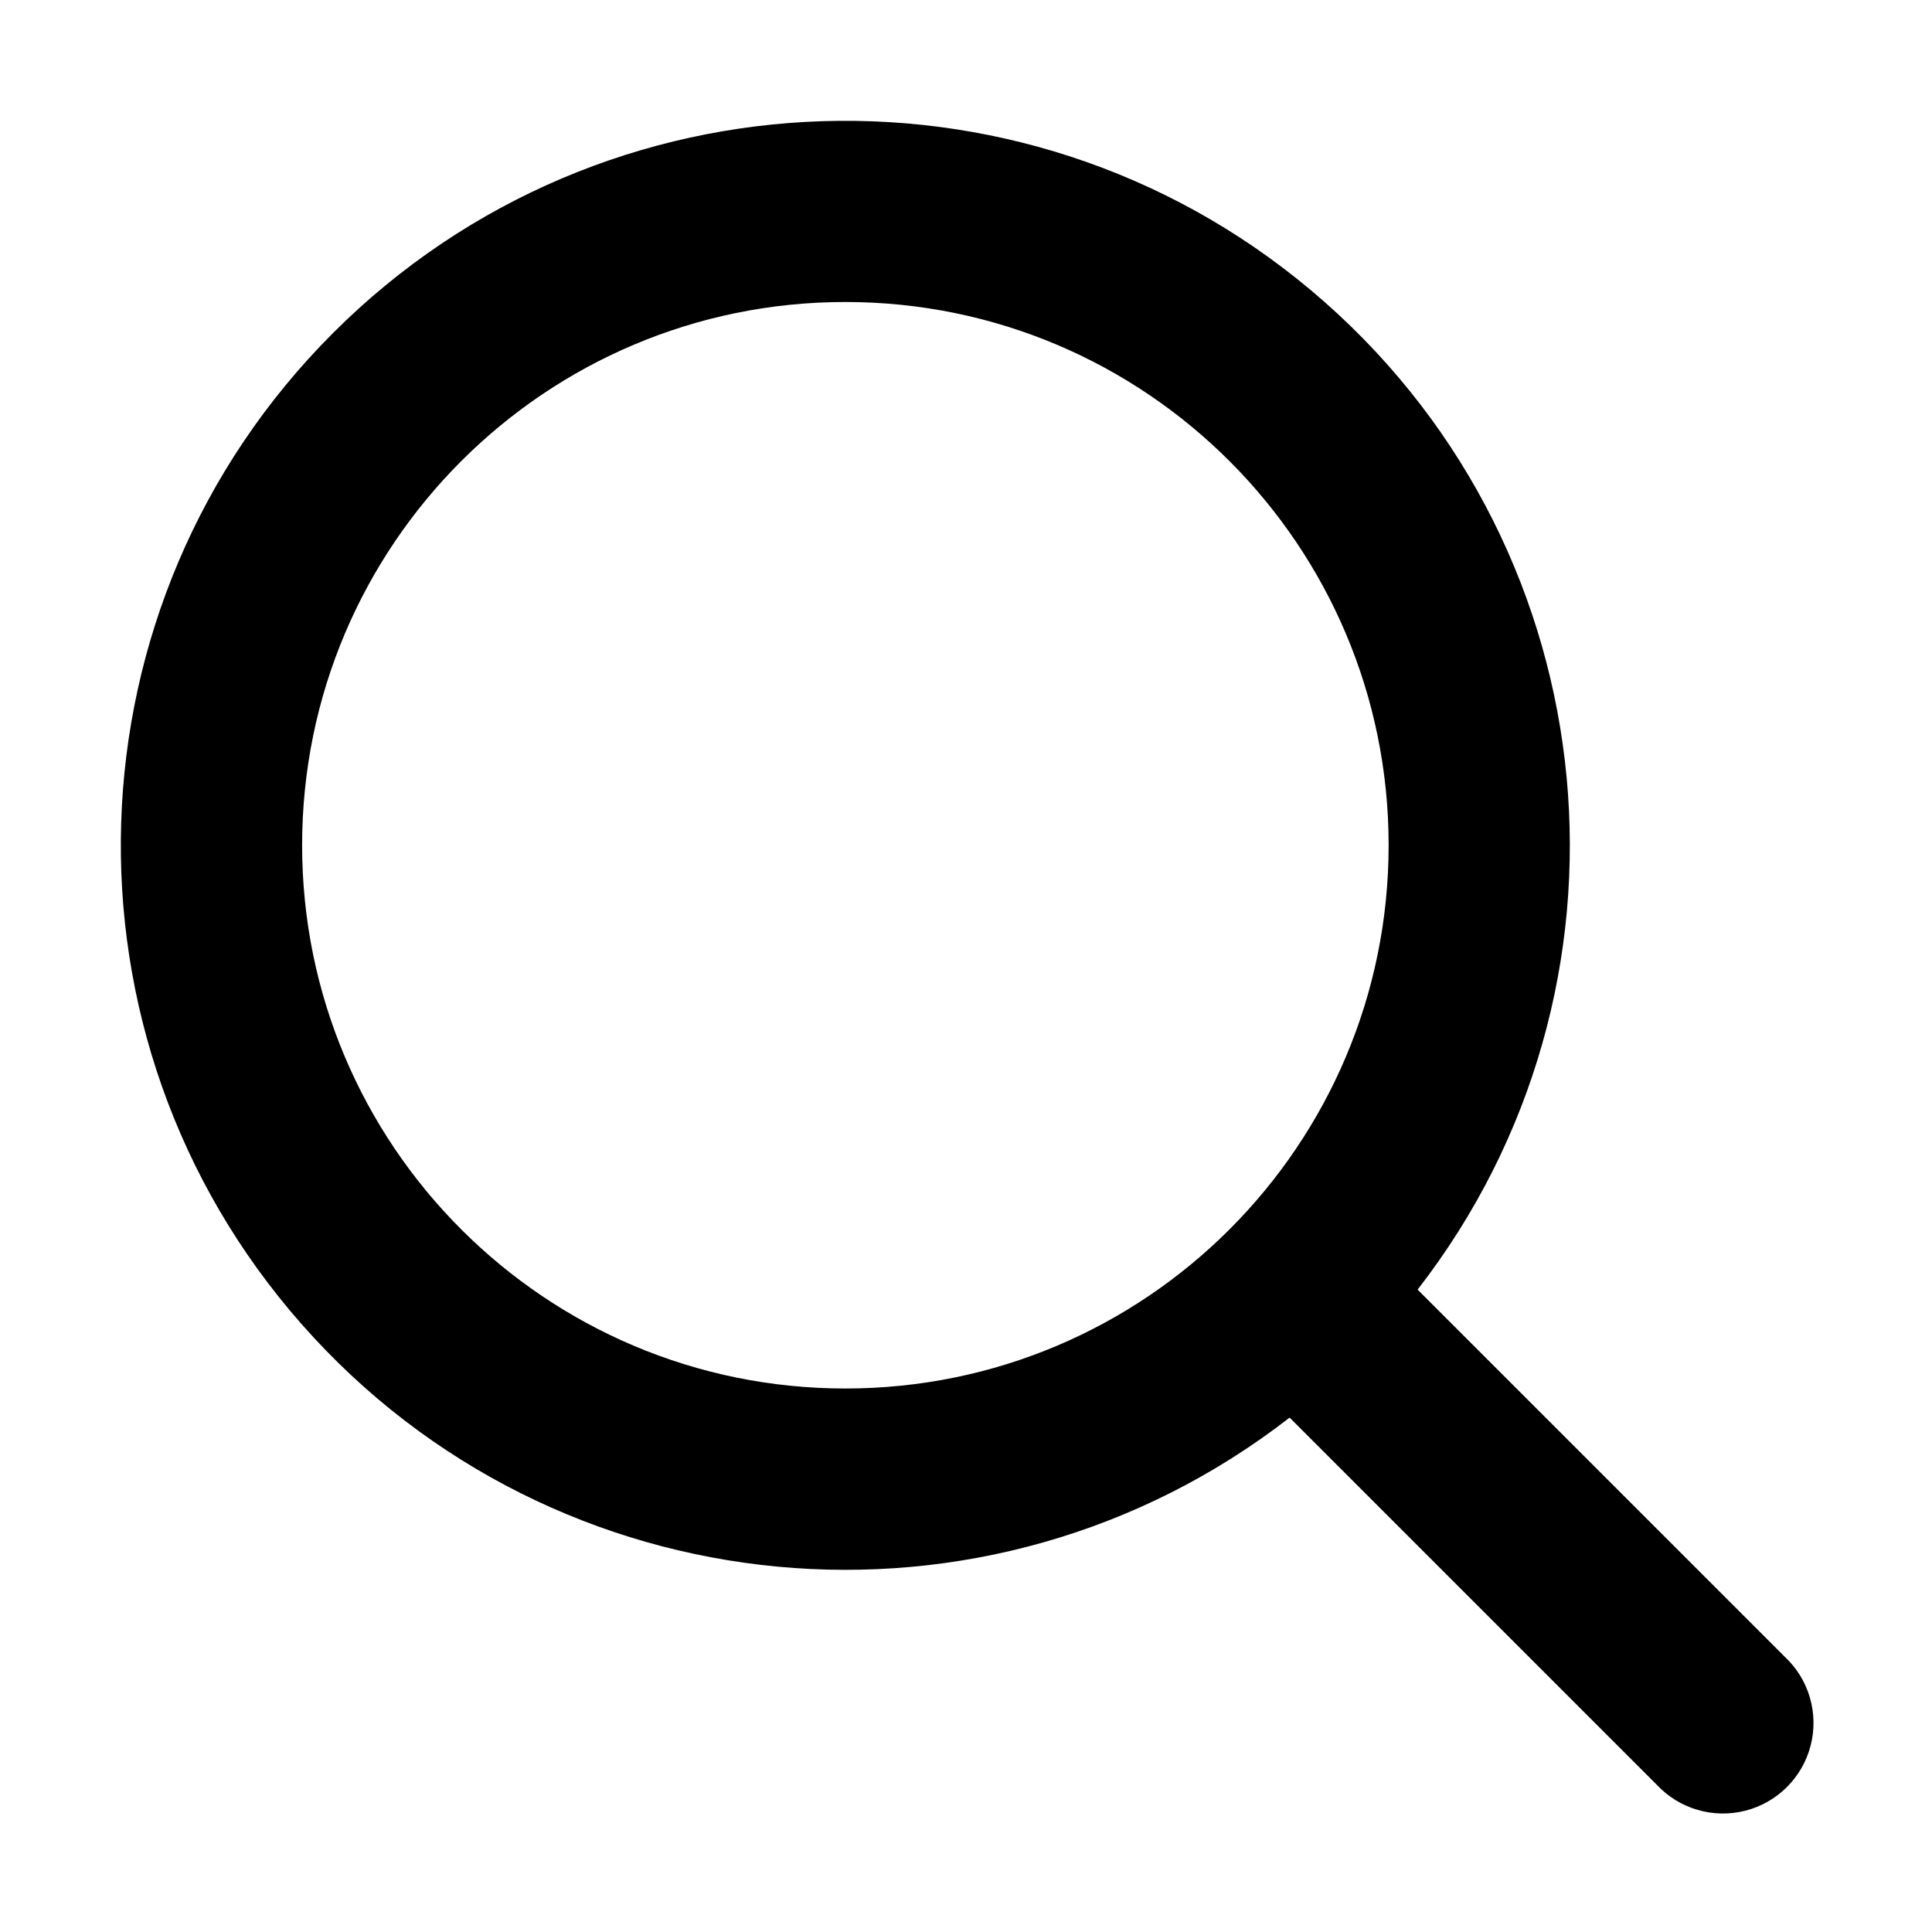
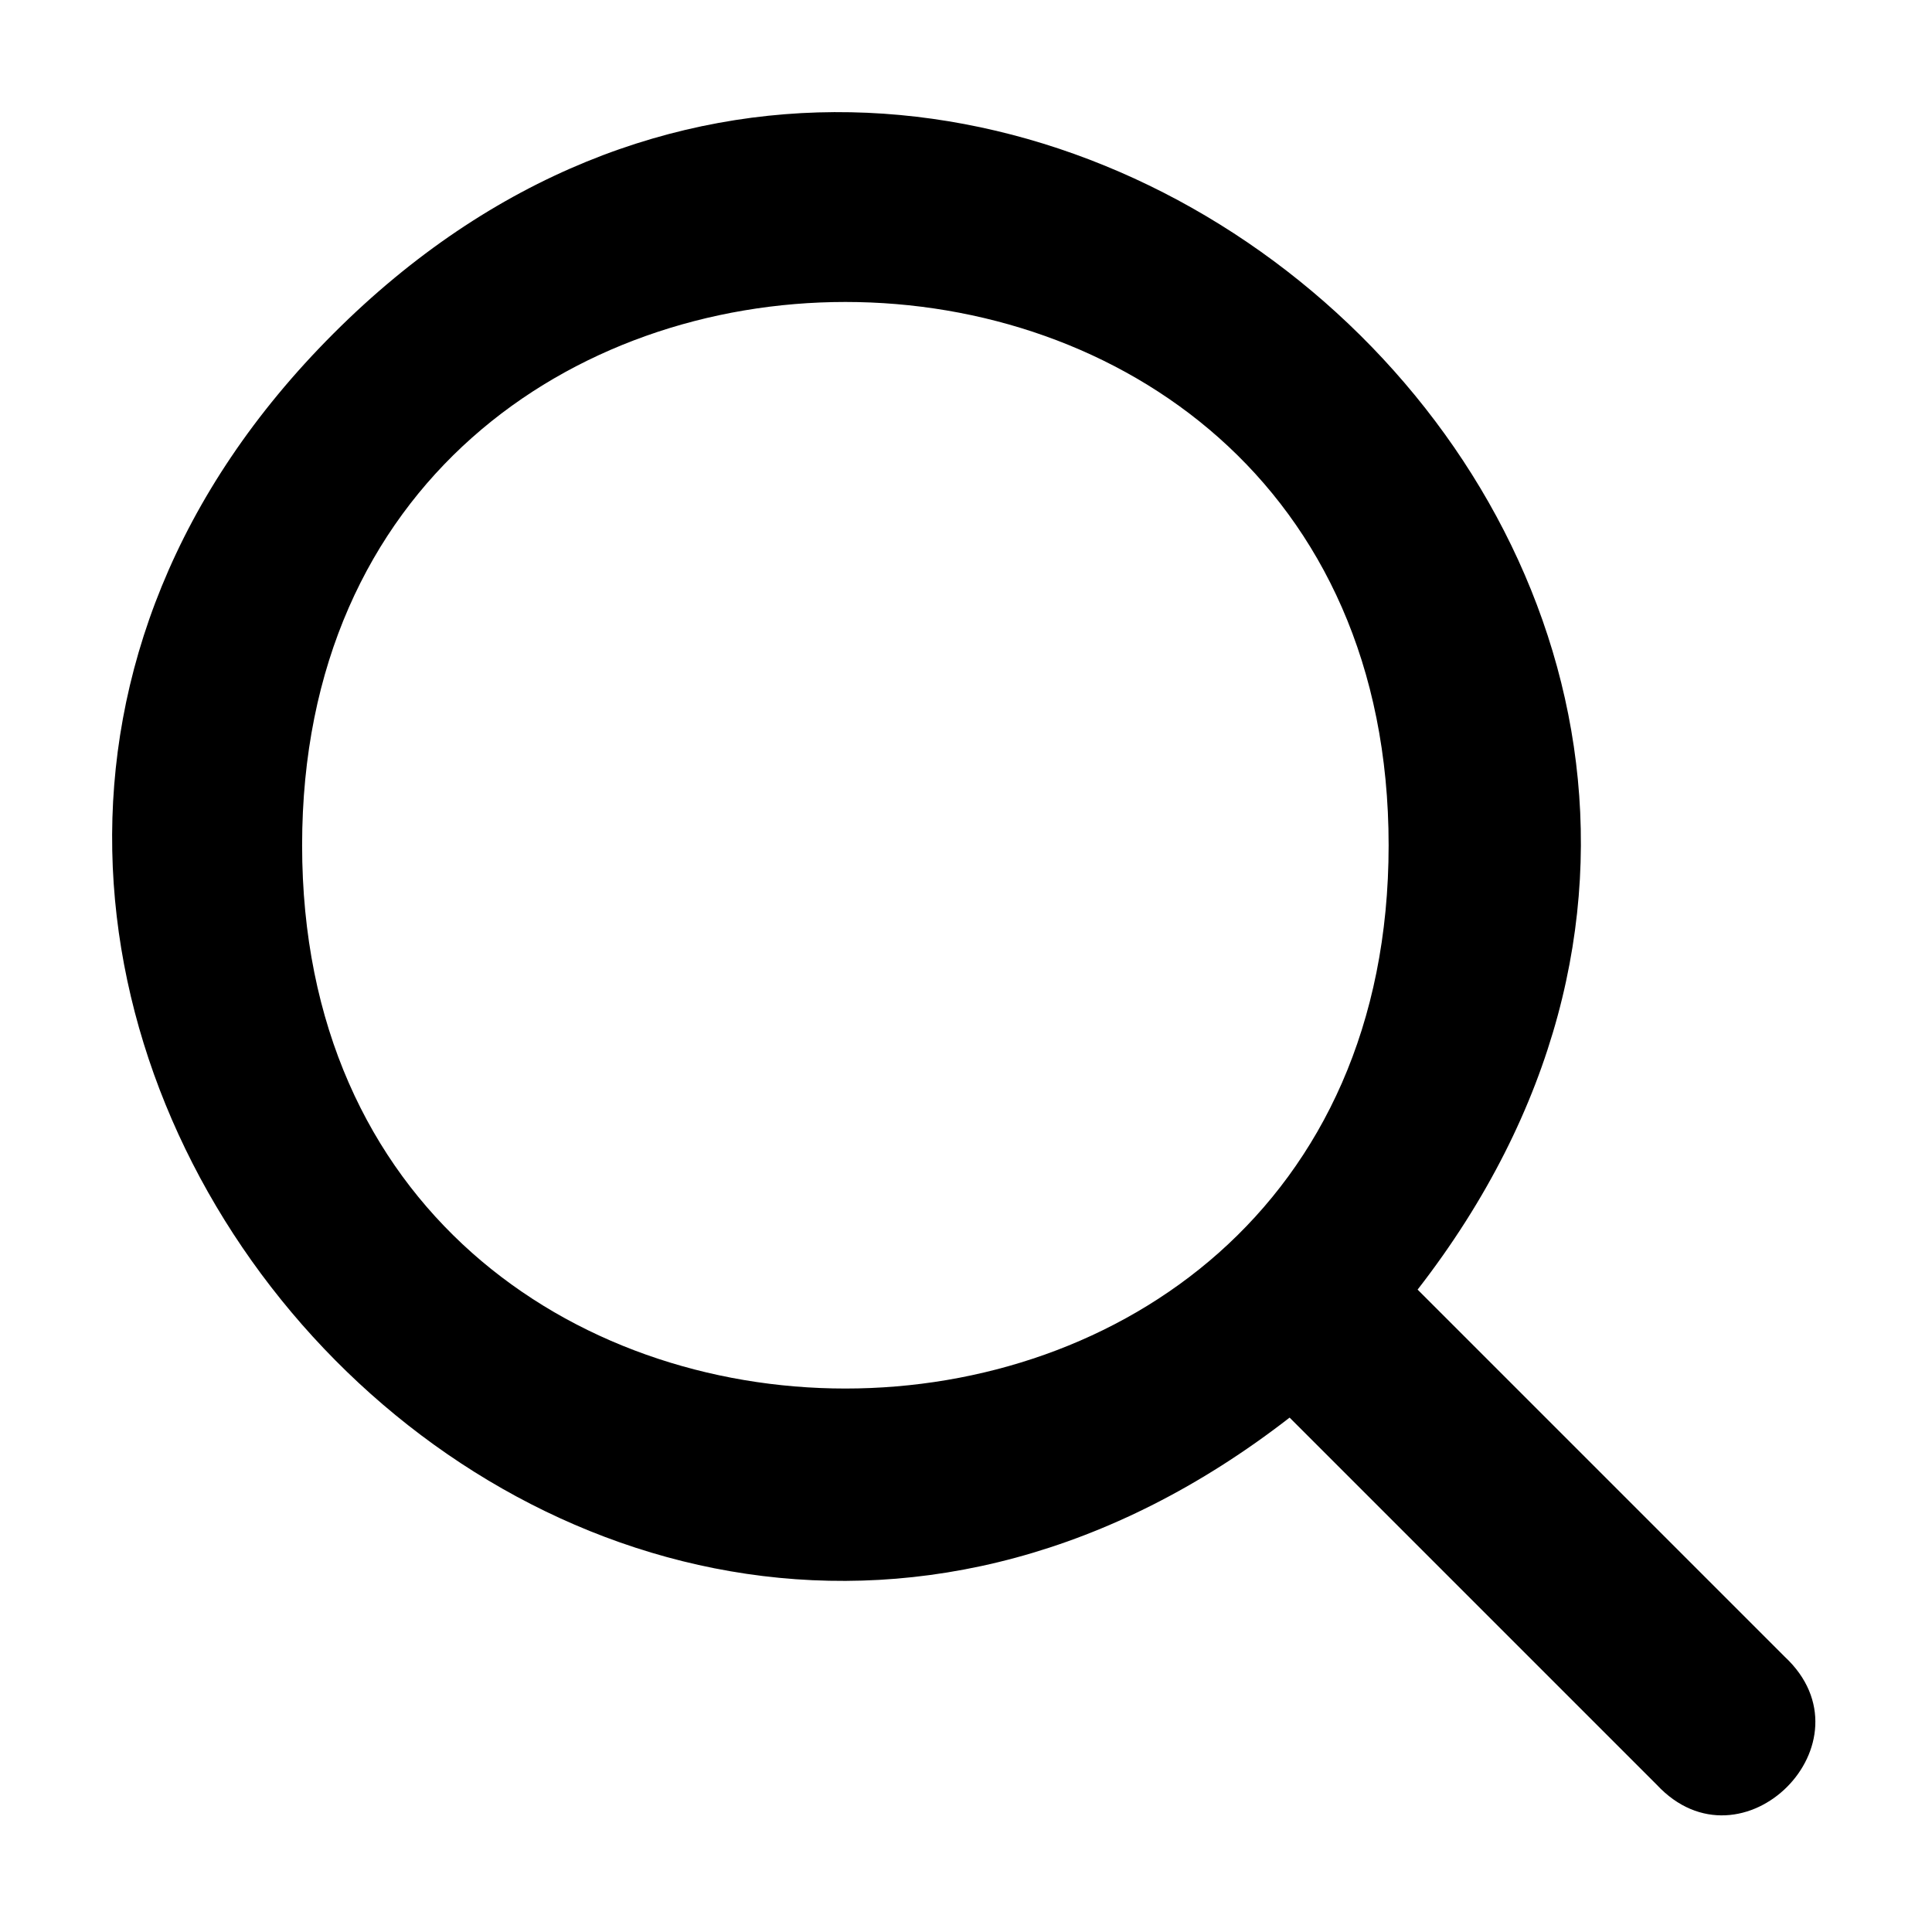
- <svg xmlns="http://www.w3.org/2000/svg" width="16" height="16" viewBox="0 0 16 16">
-   <path fill-rule="evenodd" d="M11.5 7a4.499 4.499 0 11-8.998 0A4.499 4.499 0 0111.5 7zm-.82 4.74a6 6 0 111.06-1.06l3.04 3.04a.75.75 0 11-1.06 1.06l-3.04-3.04z" />
+ <svg xmlns="http://www.w3.org/2000/svg" width="16" height="16" viewBox="0 0 16 16" version="1.1" id="svg840">
+   <defs id="defs844" />
+   <path fill-rule="evenodd" d="m 2.502,7 c 0,5.999 8.998,5.999 8.998,0 0,-5.999 -8.998,-5.999 -8.998,0 z m 8.178,4.74 C 4.716,16.37 -2.526,8.049 2.762,2.762 8.049,-2.526 16.37,4.716 11.74,10.68 l 3.04,3.04 c 0.758,0.706 -0.354,1.818 -1.06,1.06 z" id="path838" />
</svg>
